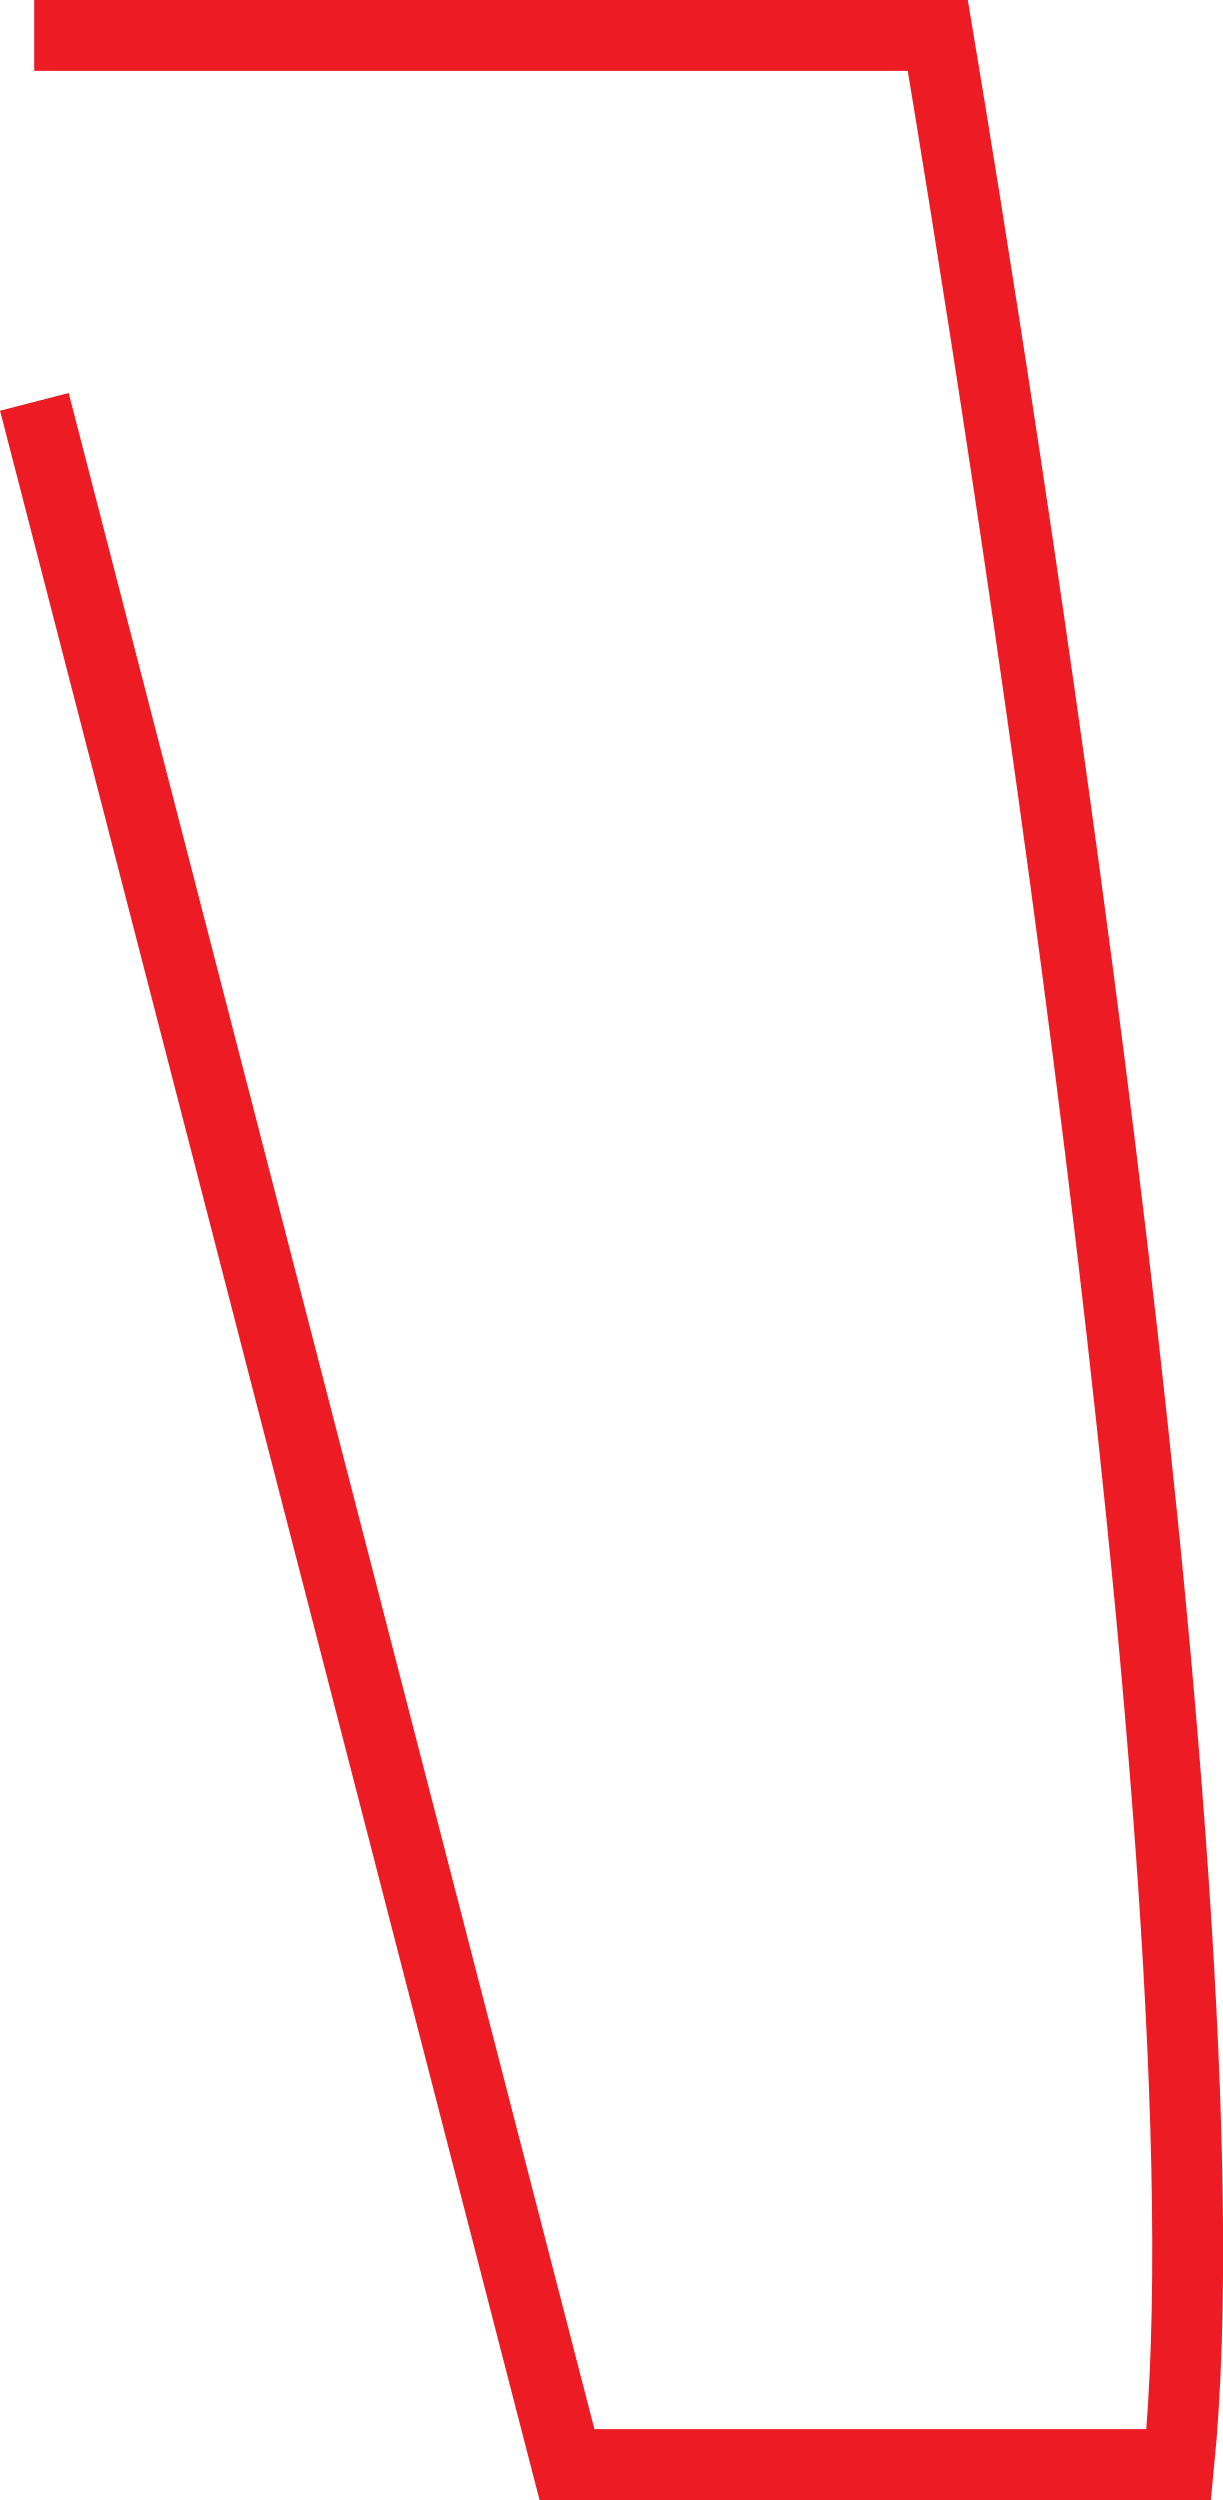
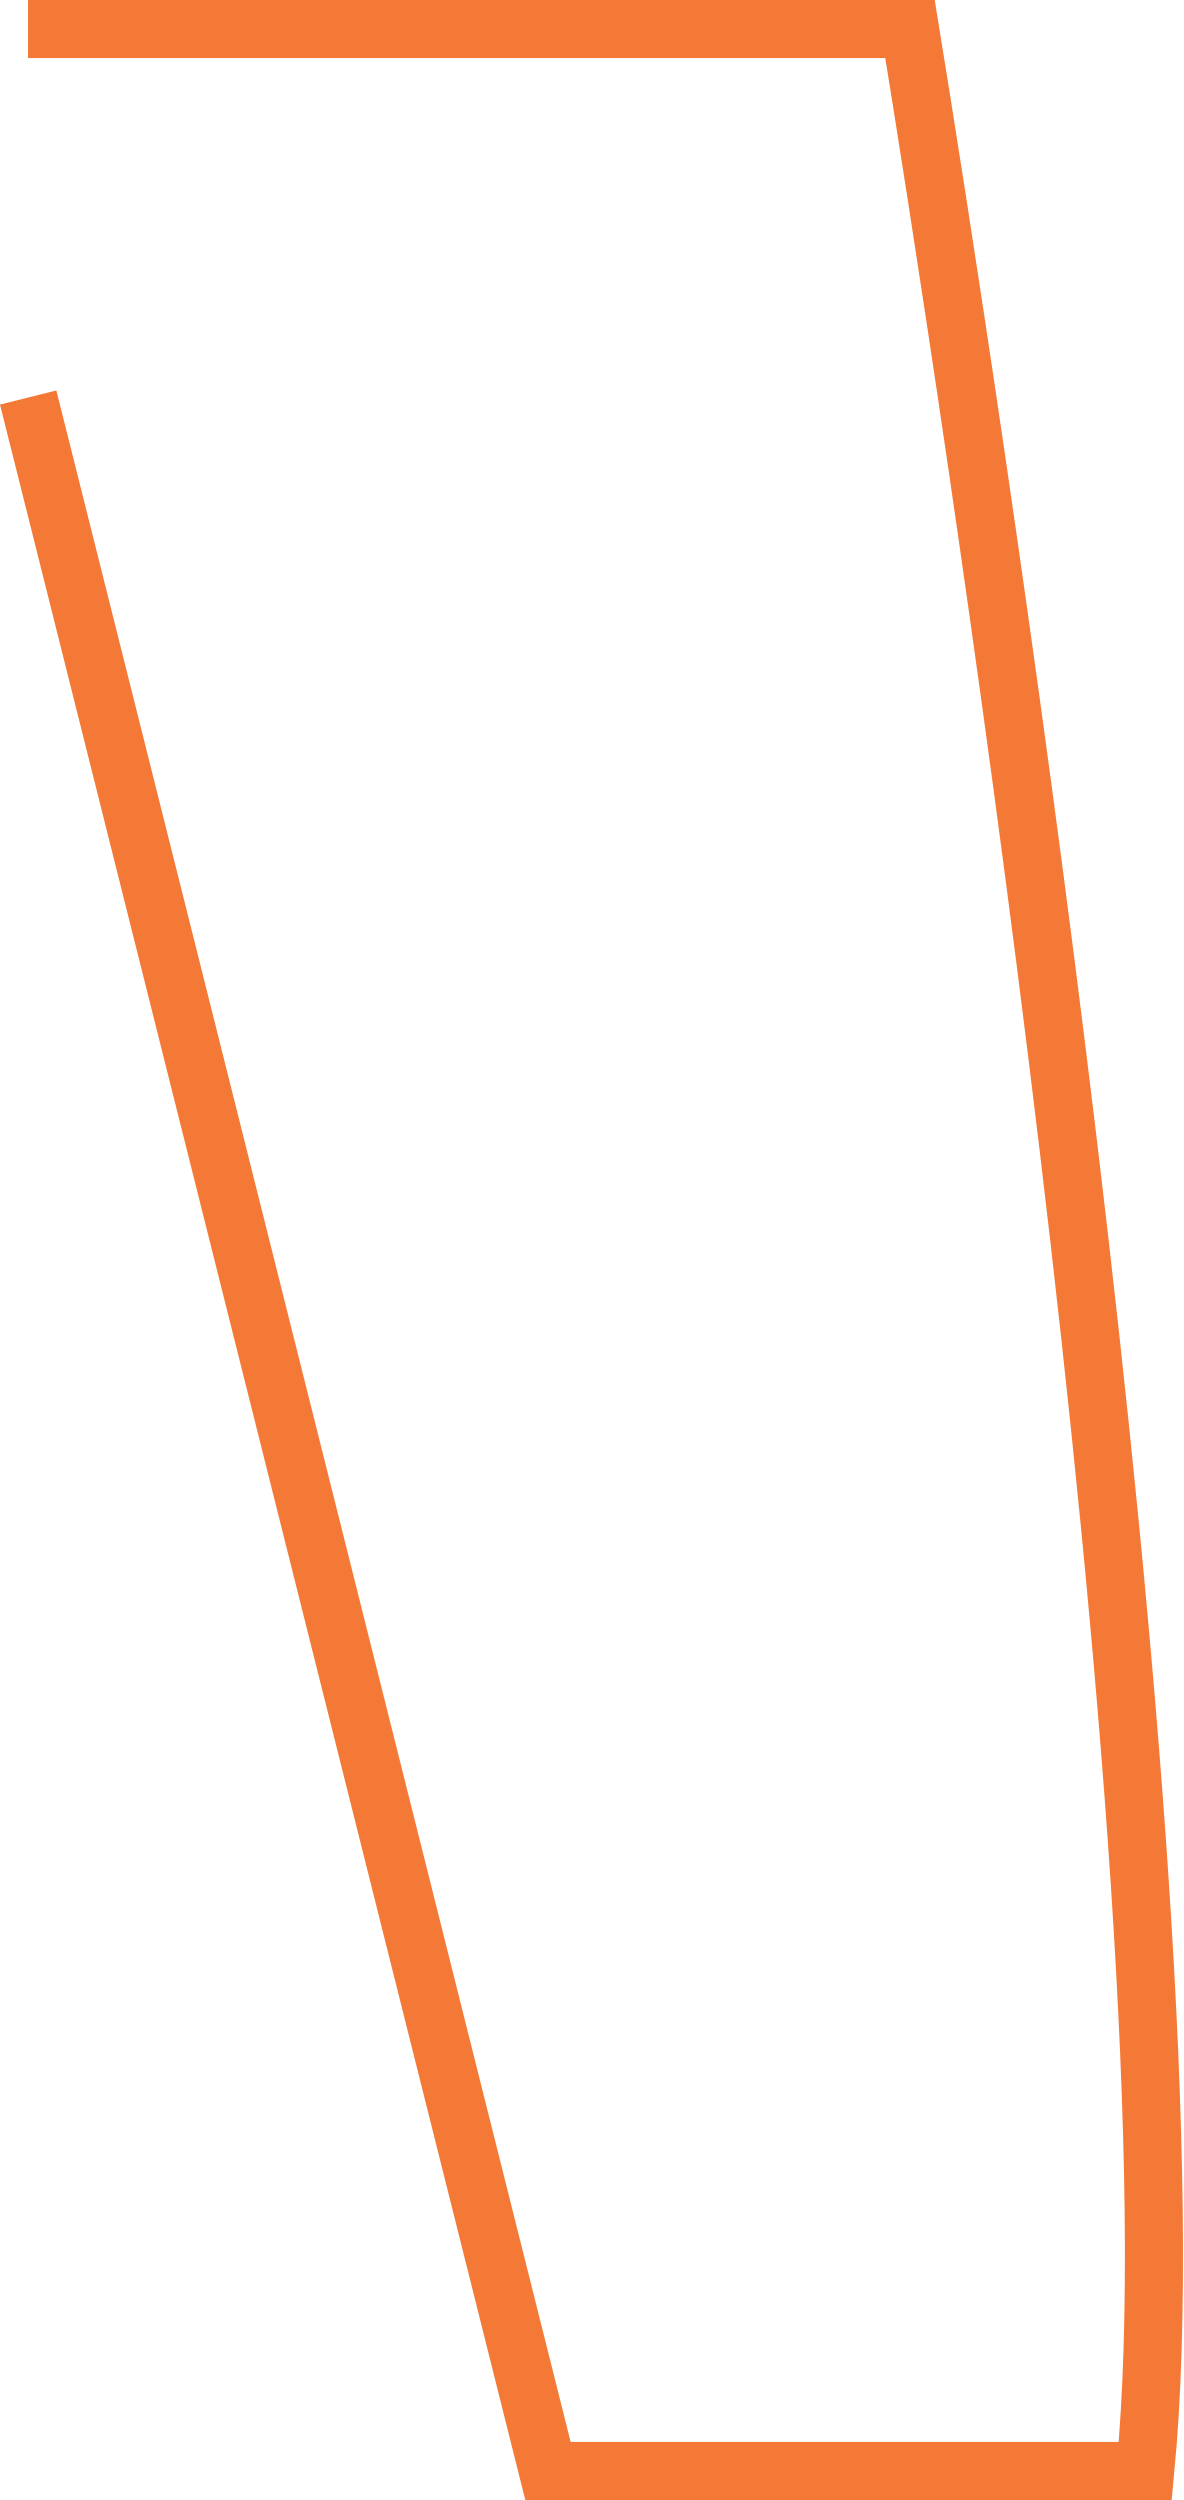
- <svg xmlns="http://www.w3.org/2000/svg" viewBox="0 0 69.01 141.1">
+ <svg xmlns="http://www.w3.org/2000/svg" viewBox="0 0 81.46 172.14">
  <defs>
-     <style>.cls-1{fill:none;stroke:#ed1c24;stroke-miterlimit:10;stroke-width:4px;}</style>
+     <style>.cls-1{fill:none;stroke:#f47936;stroke-miterlimit:10;stroke-width:4px;}</style>
  </defs>
  <g id="Layer_2" data-name="Layer 2">
    <g id="Layer_1-2" data-name="Layer 1">
-       <path class="cls-1" d="M1.93,2h51c3,18,16.9,103.76,13.6,137.1H32L1.94,22.68" />
+       <path class="cls-1" d="M1.93,2H62.66c3.58,22,20.12,127.25,16.2,168.14H37.73L1.94,27.37" />
    </g>
  </g>
</svg>
